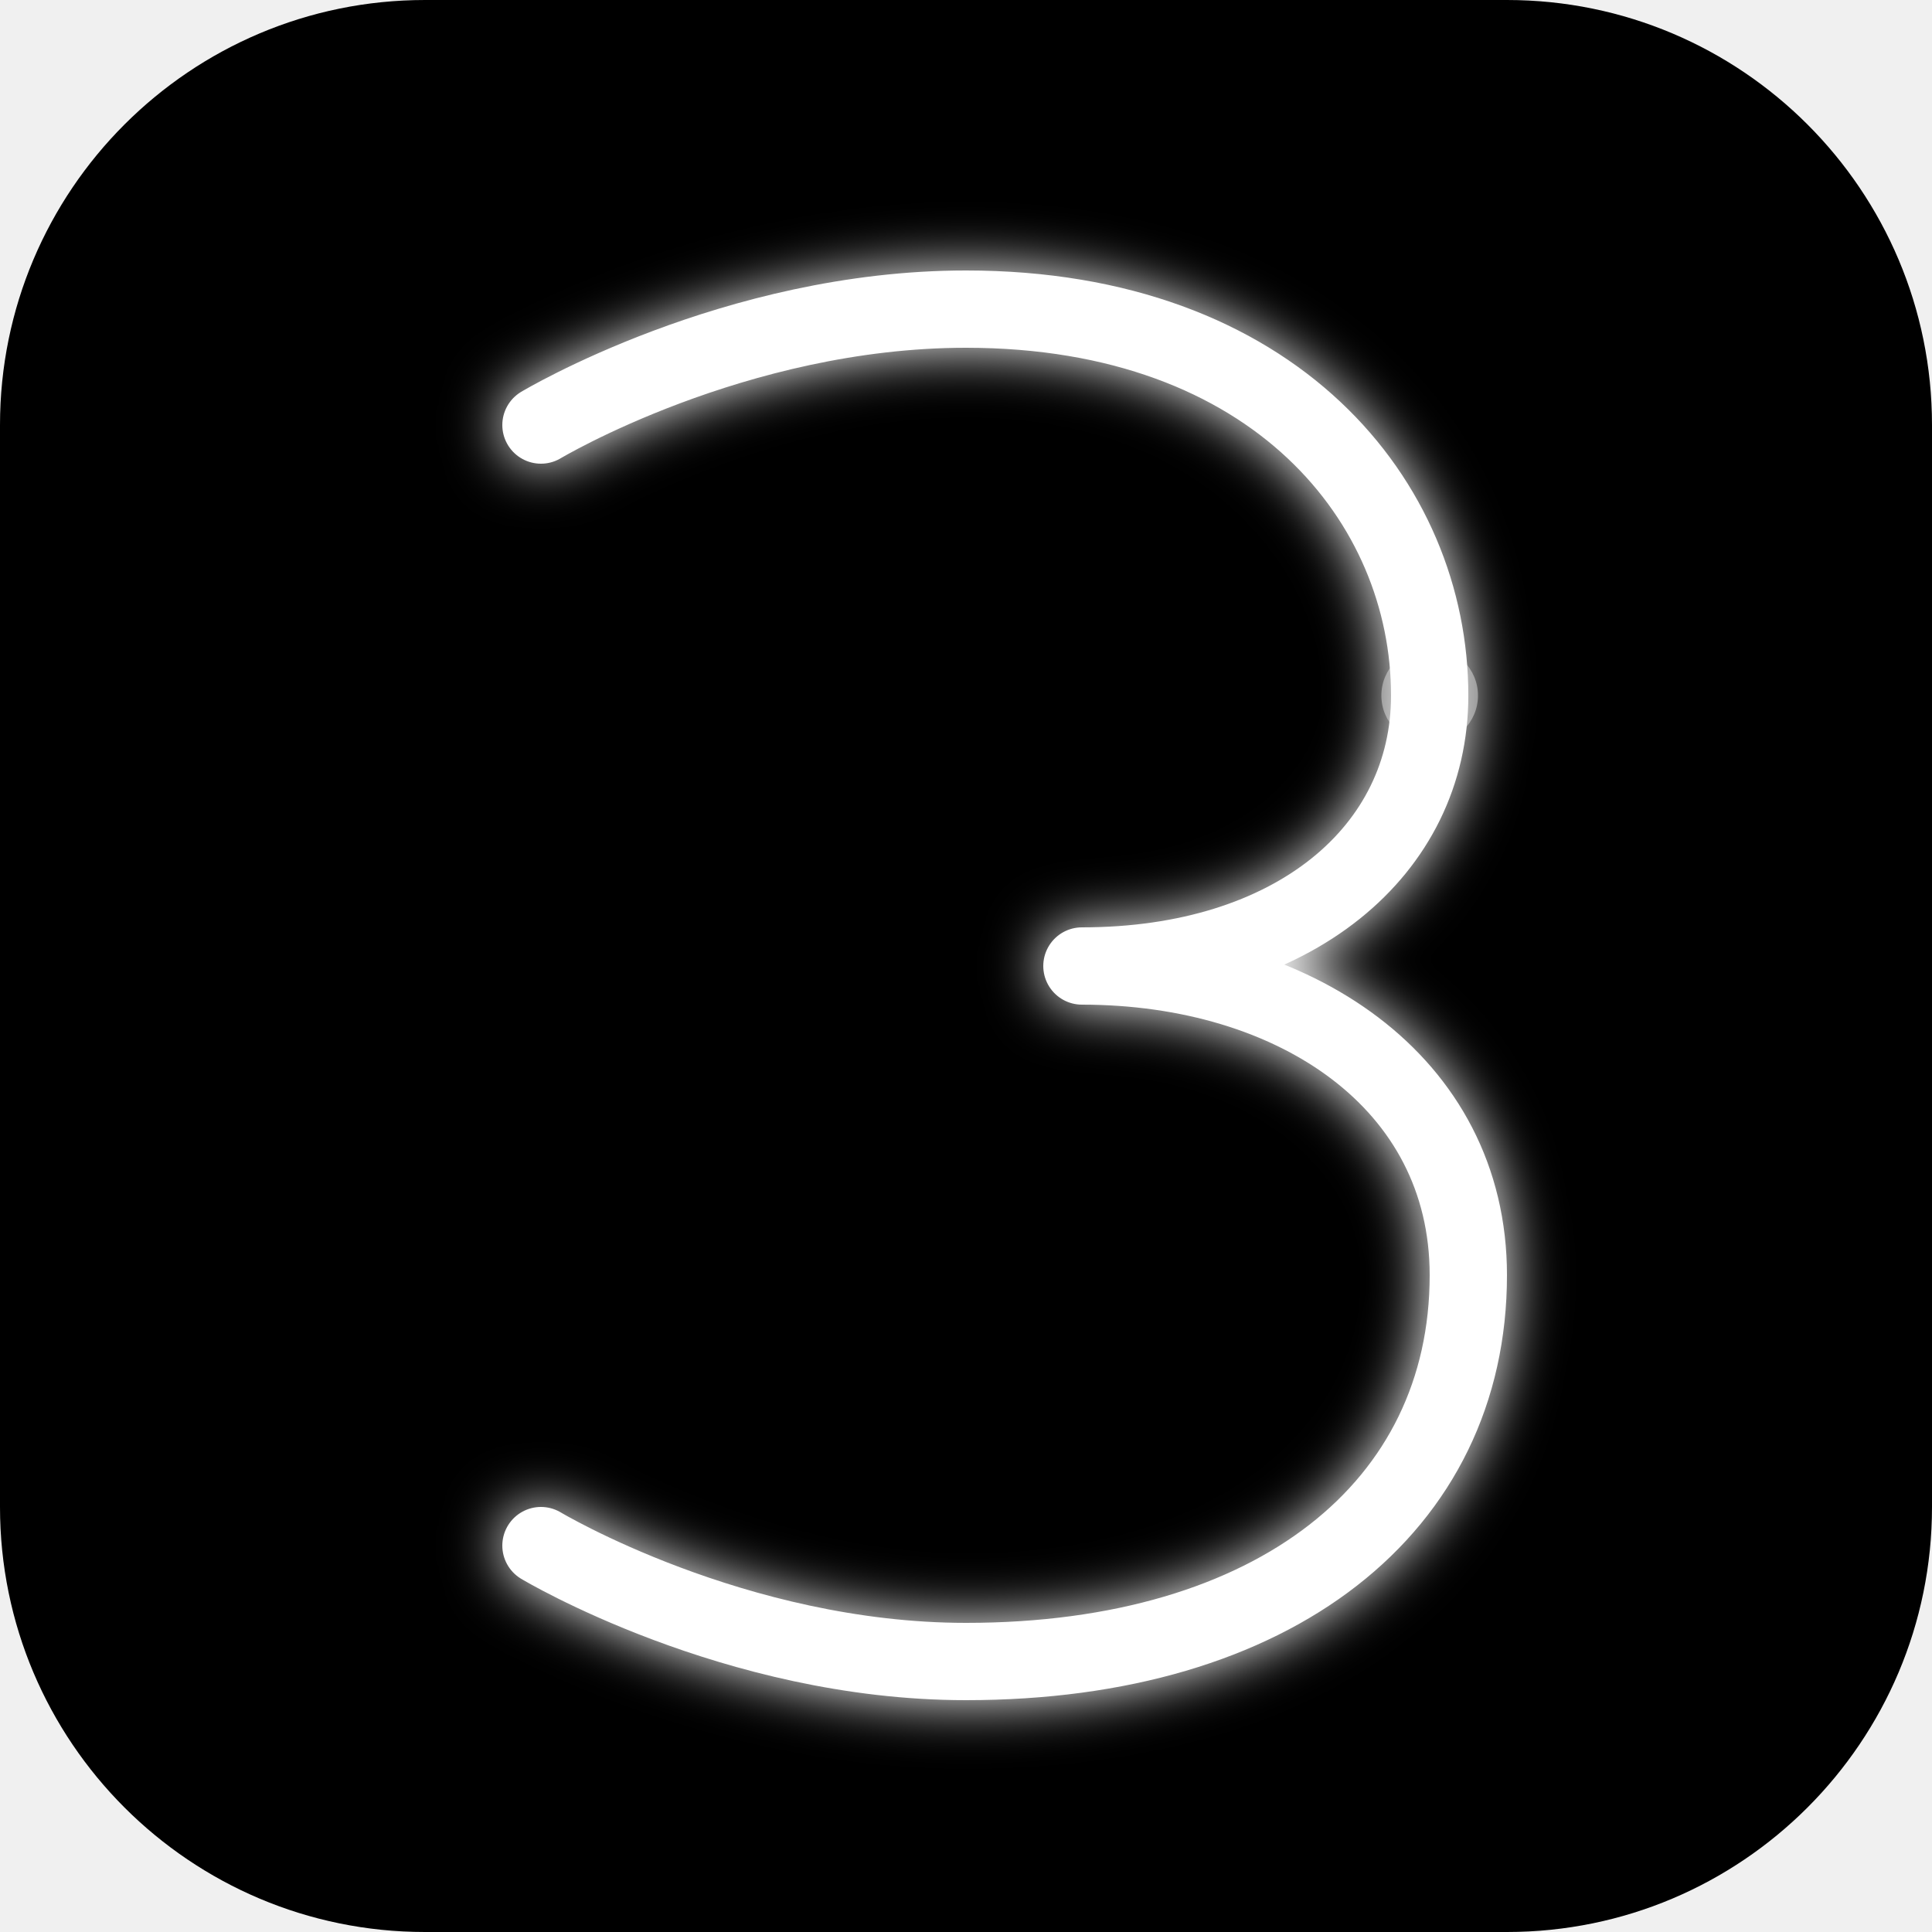
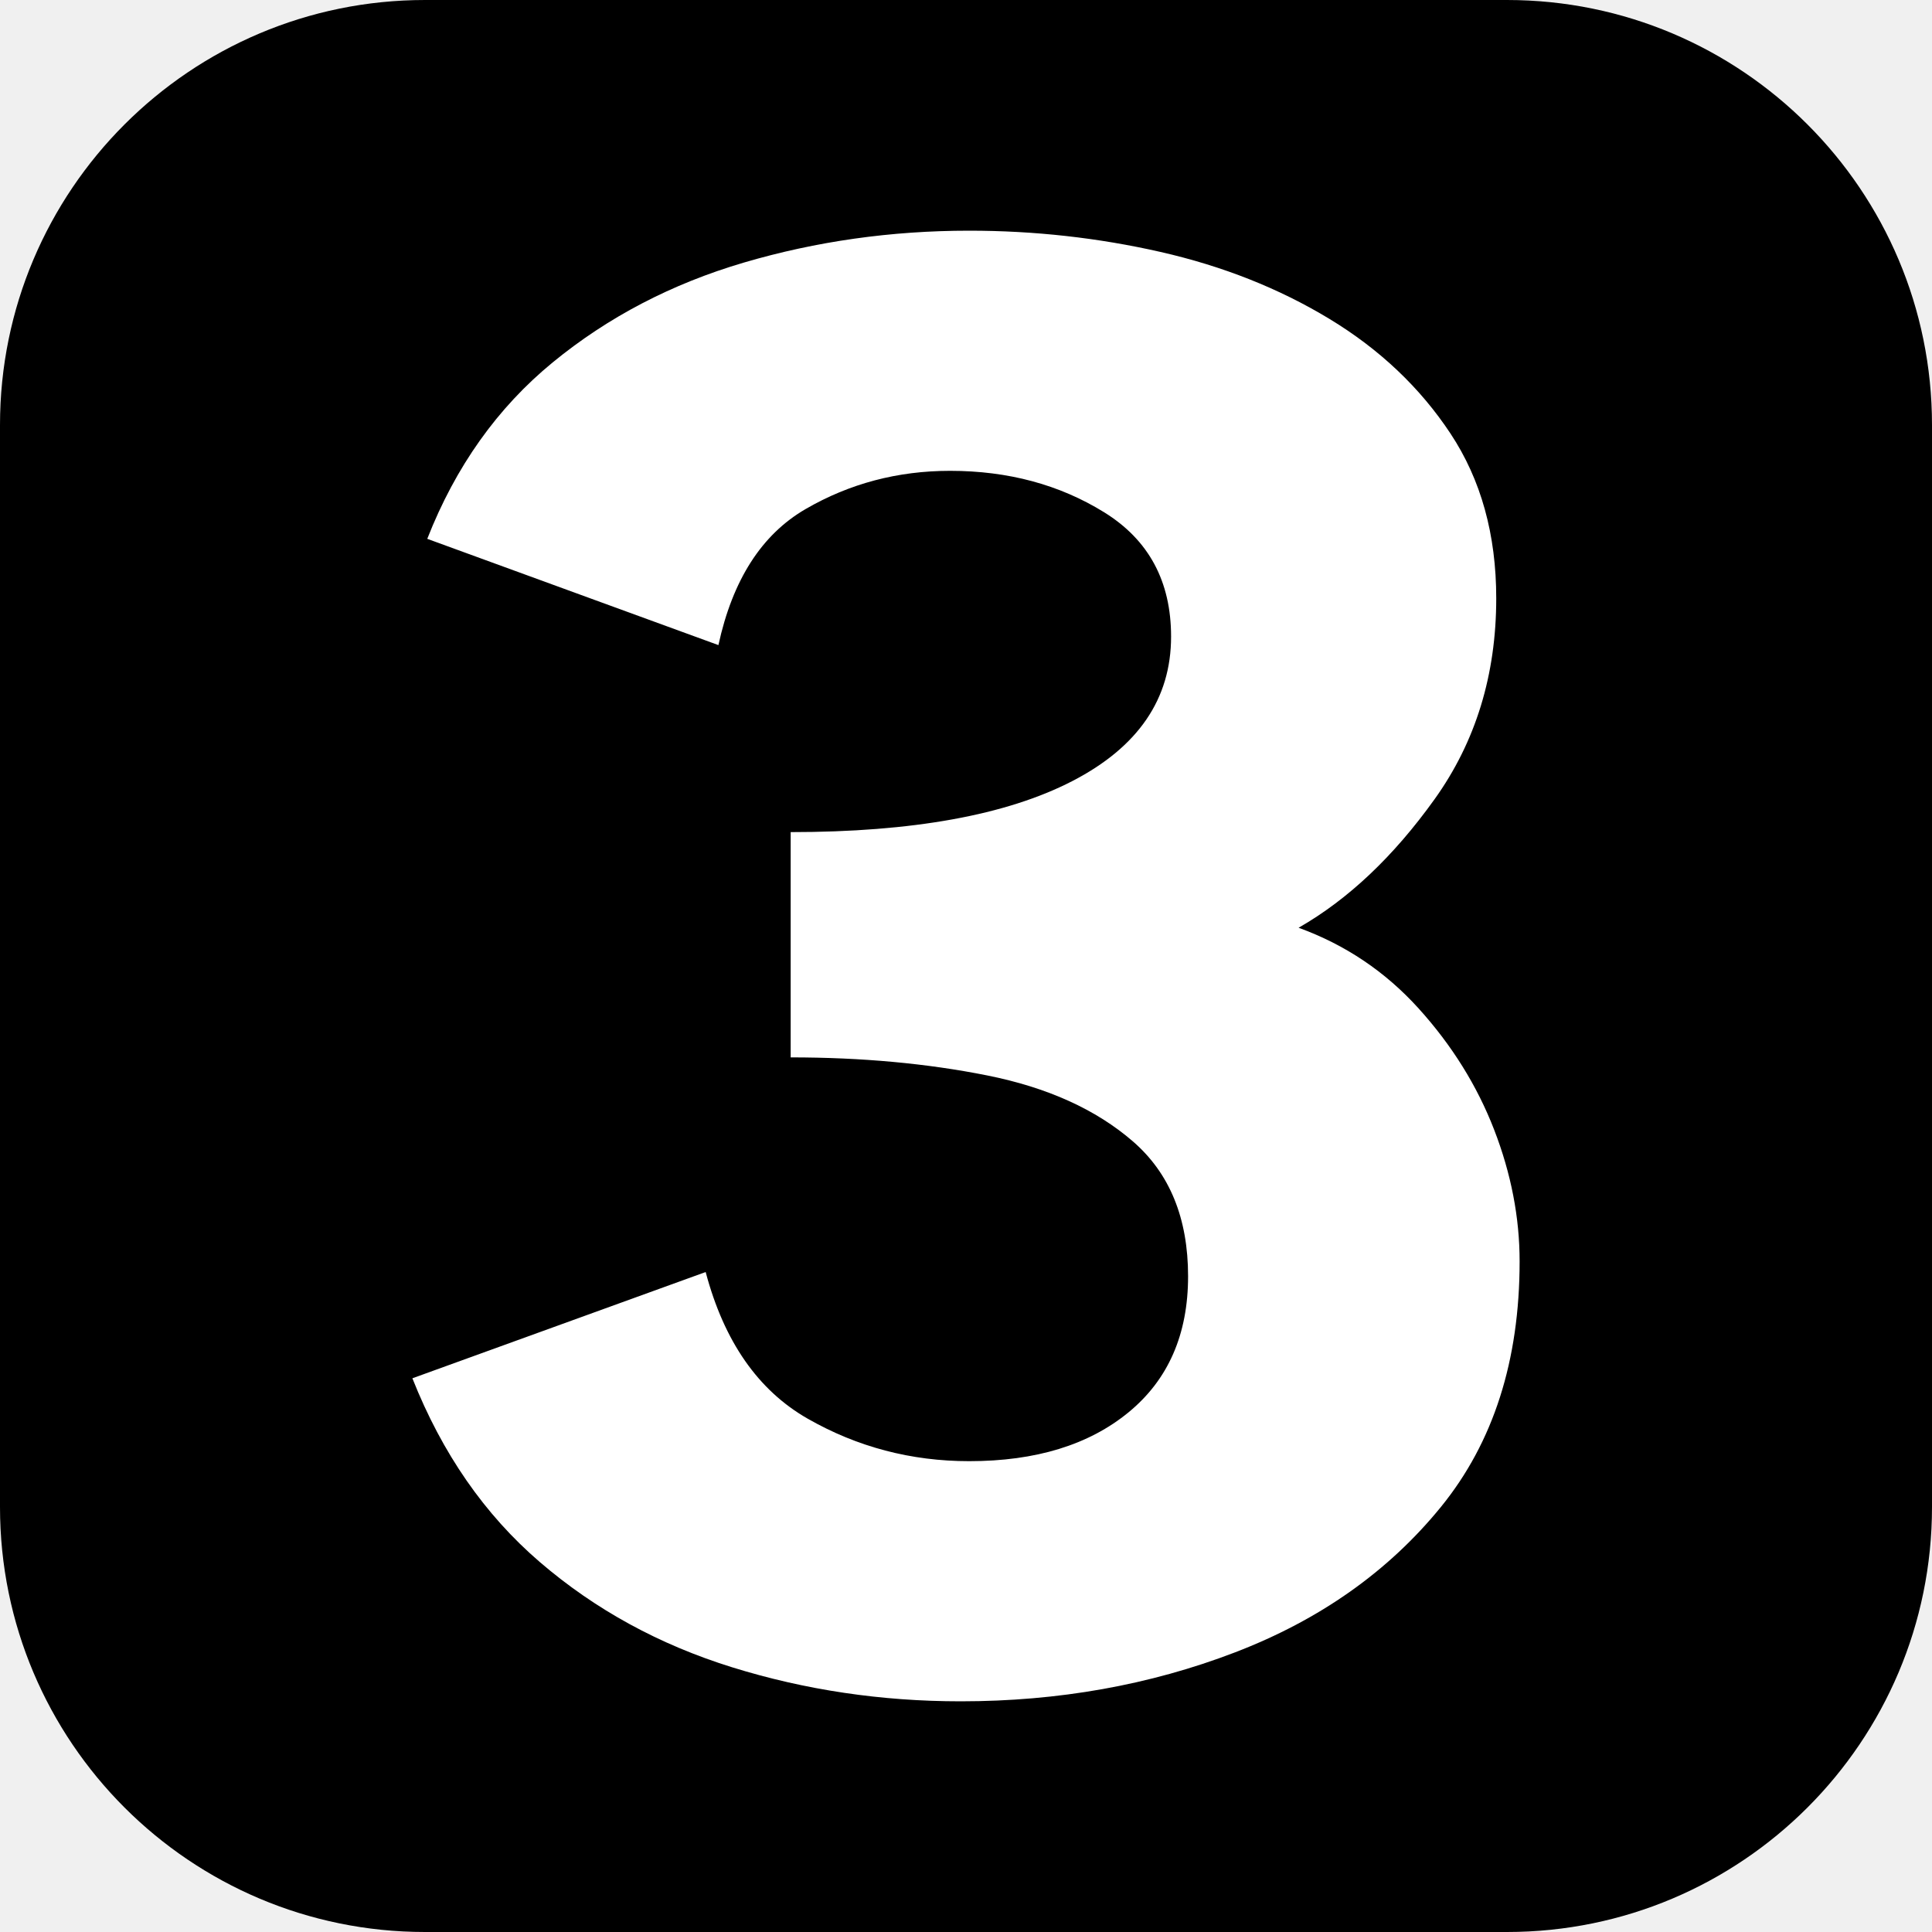
<svg xmlns="http://www.w3.org/2000/svg" viewBox="0 0 100 100">
-   <defs>
-     <filter id="glow" x="-30%" y="-30%" width="160%" height="160%">
-       <feGaussianBlur stdDeviation="1.5" result="b" />
-       <feMerge>
-         <feMergeNode in="b" />
-         <feMergeNode in="SourceGraphic" />
-       </feMerge>
-     </filter>
-   </defs>
  <rect width="100" height="100" rx="22" fill="#000000" />
-   <path d="M 28 22 C 28 22 38 16 50 16 C 66 16 74 26 74 36 C 74 44 67 50 56 50 C 67 50 76 56 76 66 C 76 78 66 86 50 86 C 38 86 28 80 28 80" fill="none" stroke="white" stroke-width="4" stroke-linecap="round" stroke-linejoin="round" filter="url(#glow)" />
-   <circle cx="74" cy="36" r="2.5" fill="white" opacity="0.4" />
-   <circle cx="74" cy="36" r="1.2" fill="white" opacity="0.9" />
+   <g transform="translate(50 50) scale(0.11 -0.11) translate(-293.5 -334)">
+     <path d="M291-12Q235-12 183.5 4Q132 20 93 53.5Q54 87 33 140L171 190Q184 141 219 121Q254 101 295 101Q342 101 370 124Q398 147 398 188Q398 229 372 251.5Q346 274 303.5 282.5Q261 291 211 291V397Q297 397 343.5 421Q390 445 390 489Q390 528 358.5 547.5Q327 567 286 567Q249 567 218 549Q187 531 177 485L40 535Q60 586 99 618Q138 650 189 665Q240 680 295 680Q341 680 385 670Q429 660 464.5 638.5Q500 617 521.5 584.5Q543 552 543 507Q543 453 514 412.5Q485 372 450 352Q483 340 506.5 314Q530 288 542 257Q554 226 554 195Q554 125 517 79.5Q480 34 420 11Q360-12 291-12Z" fill="white" />
+   </g>
</svg>
